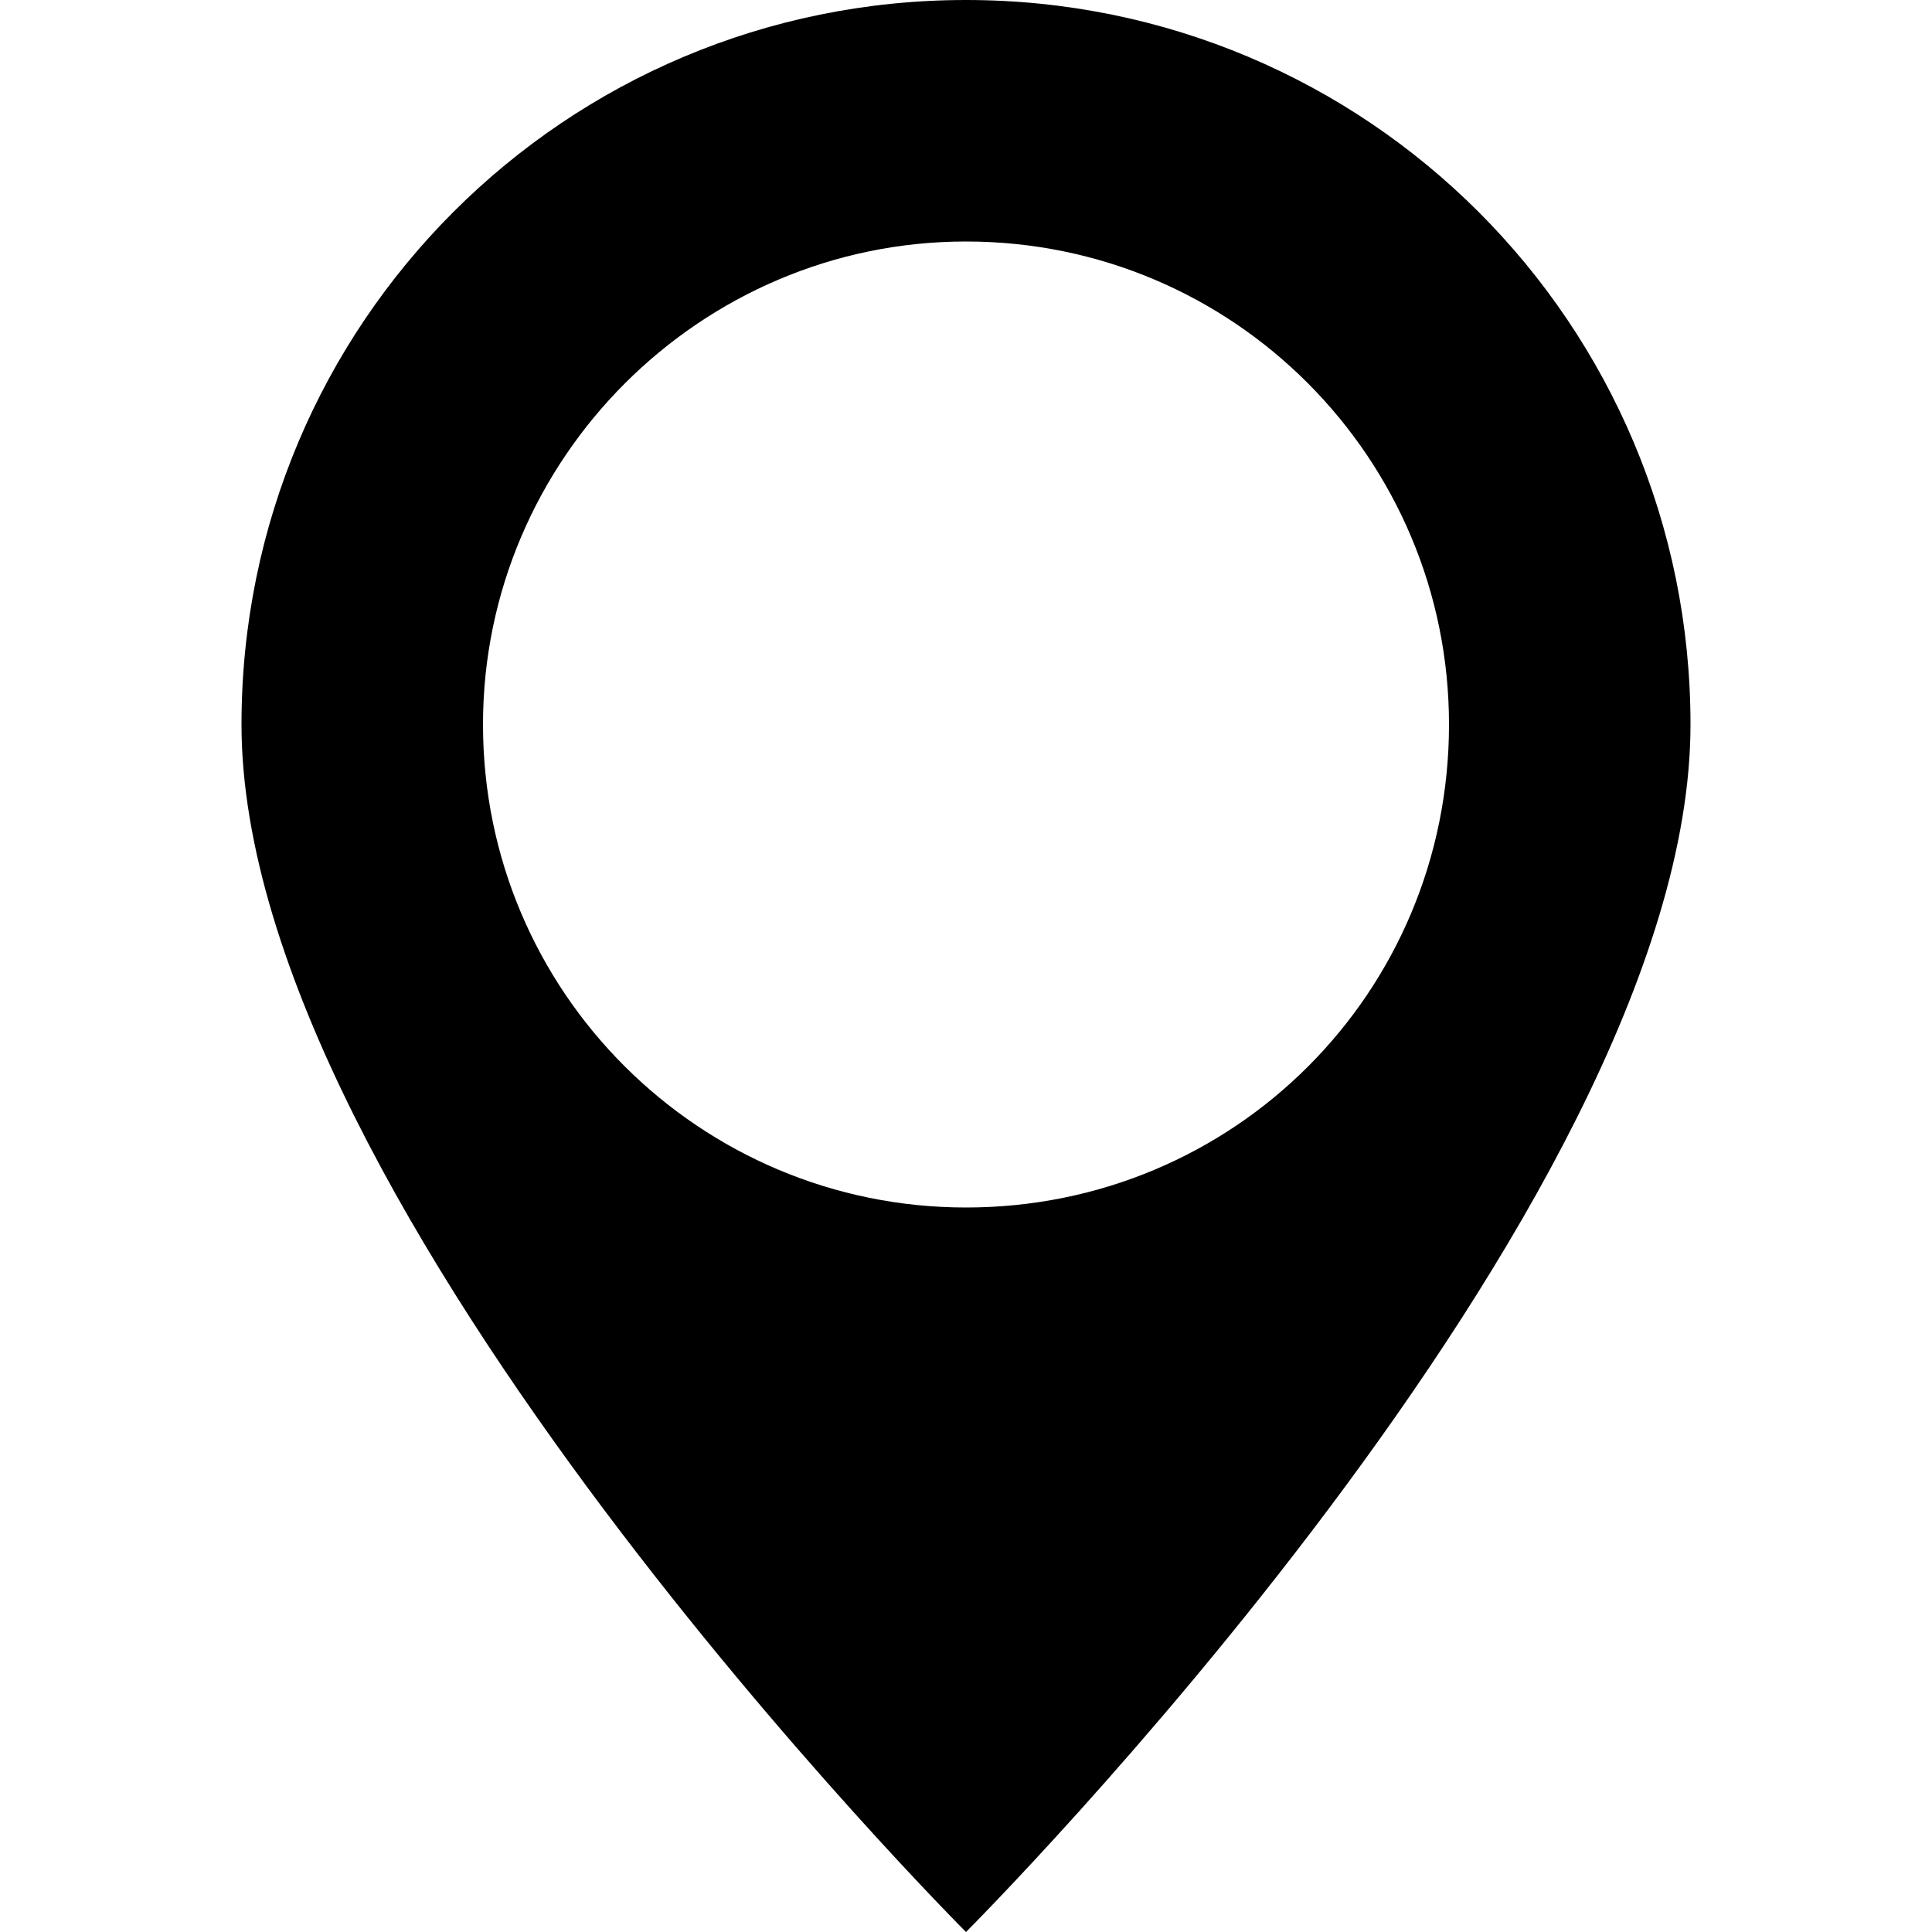
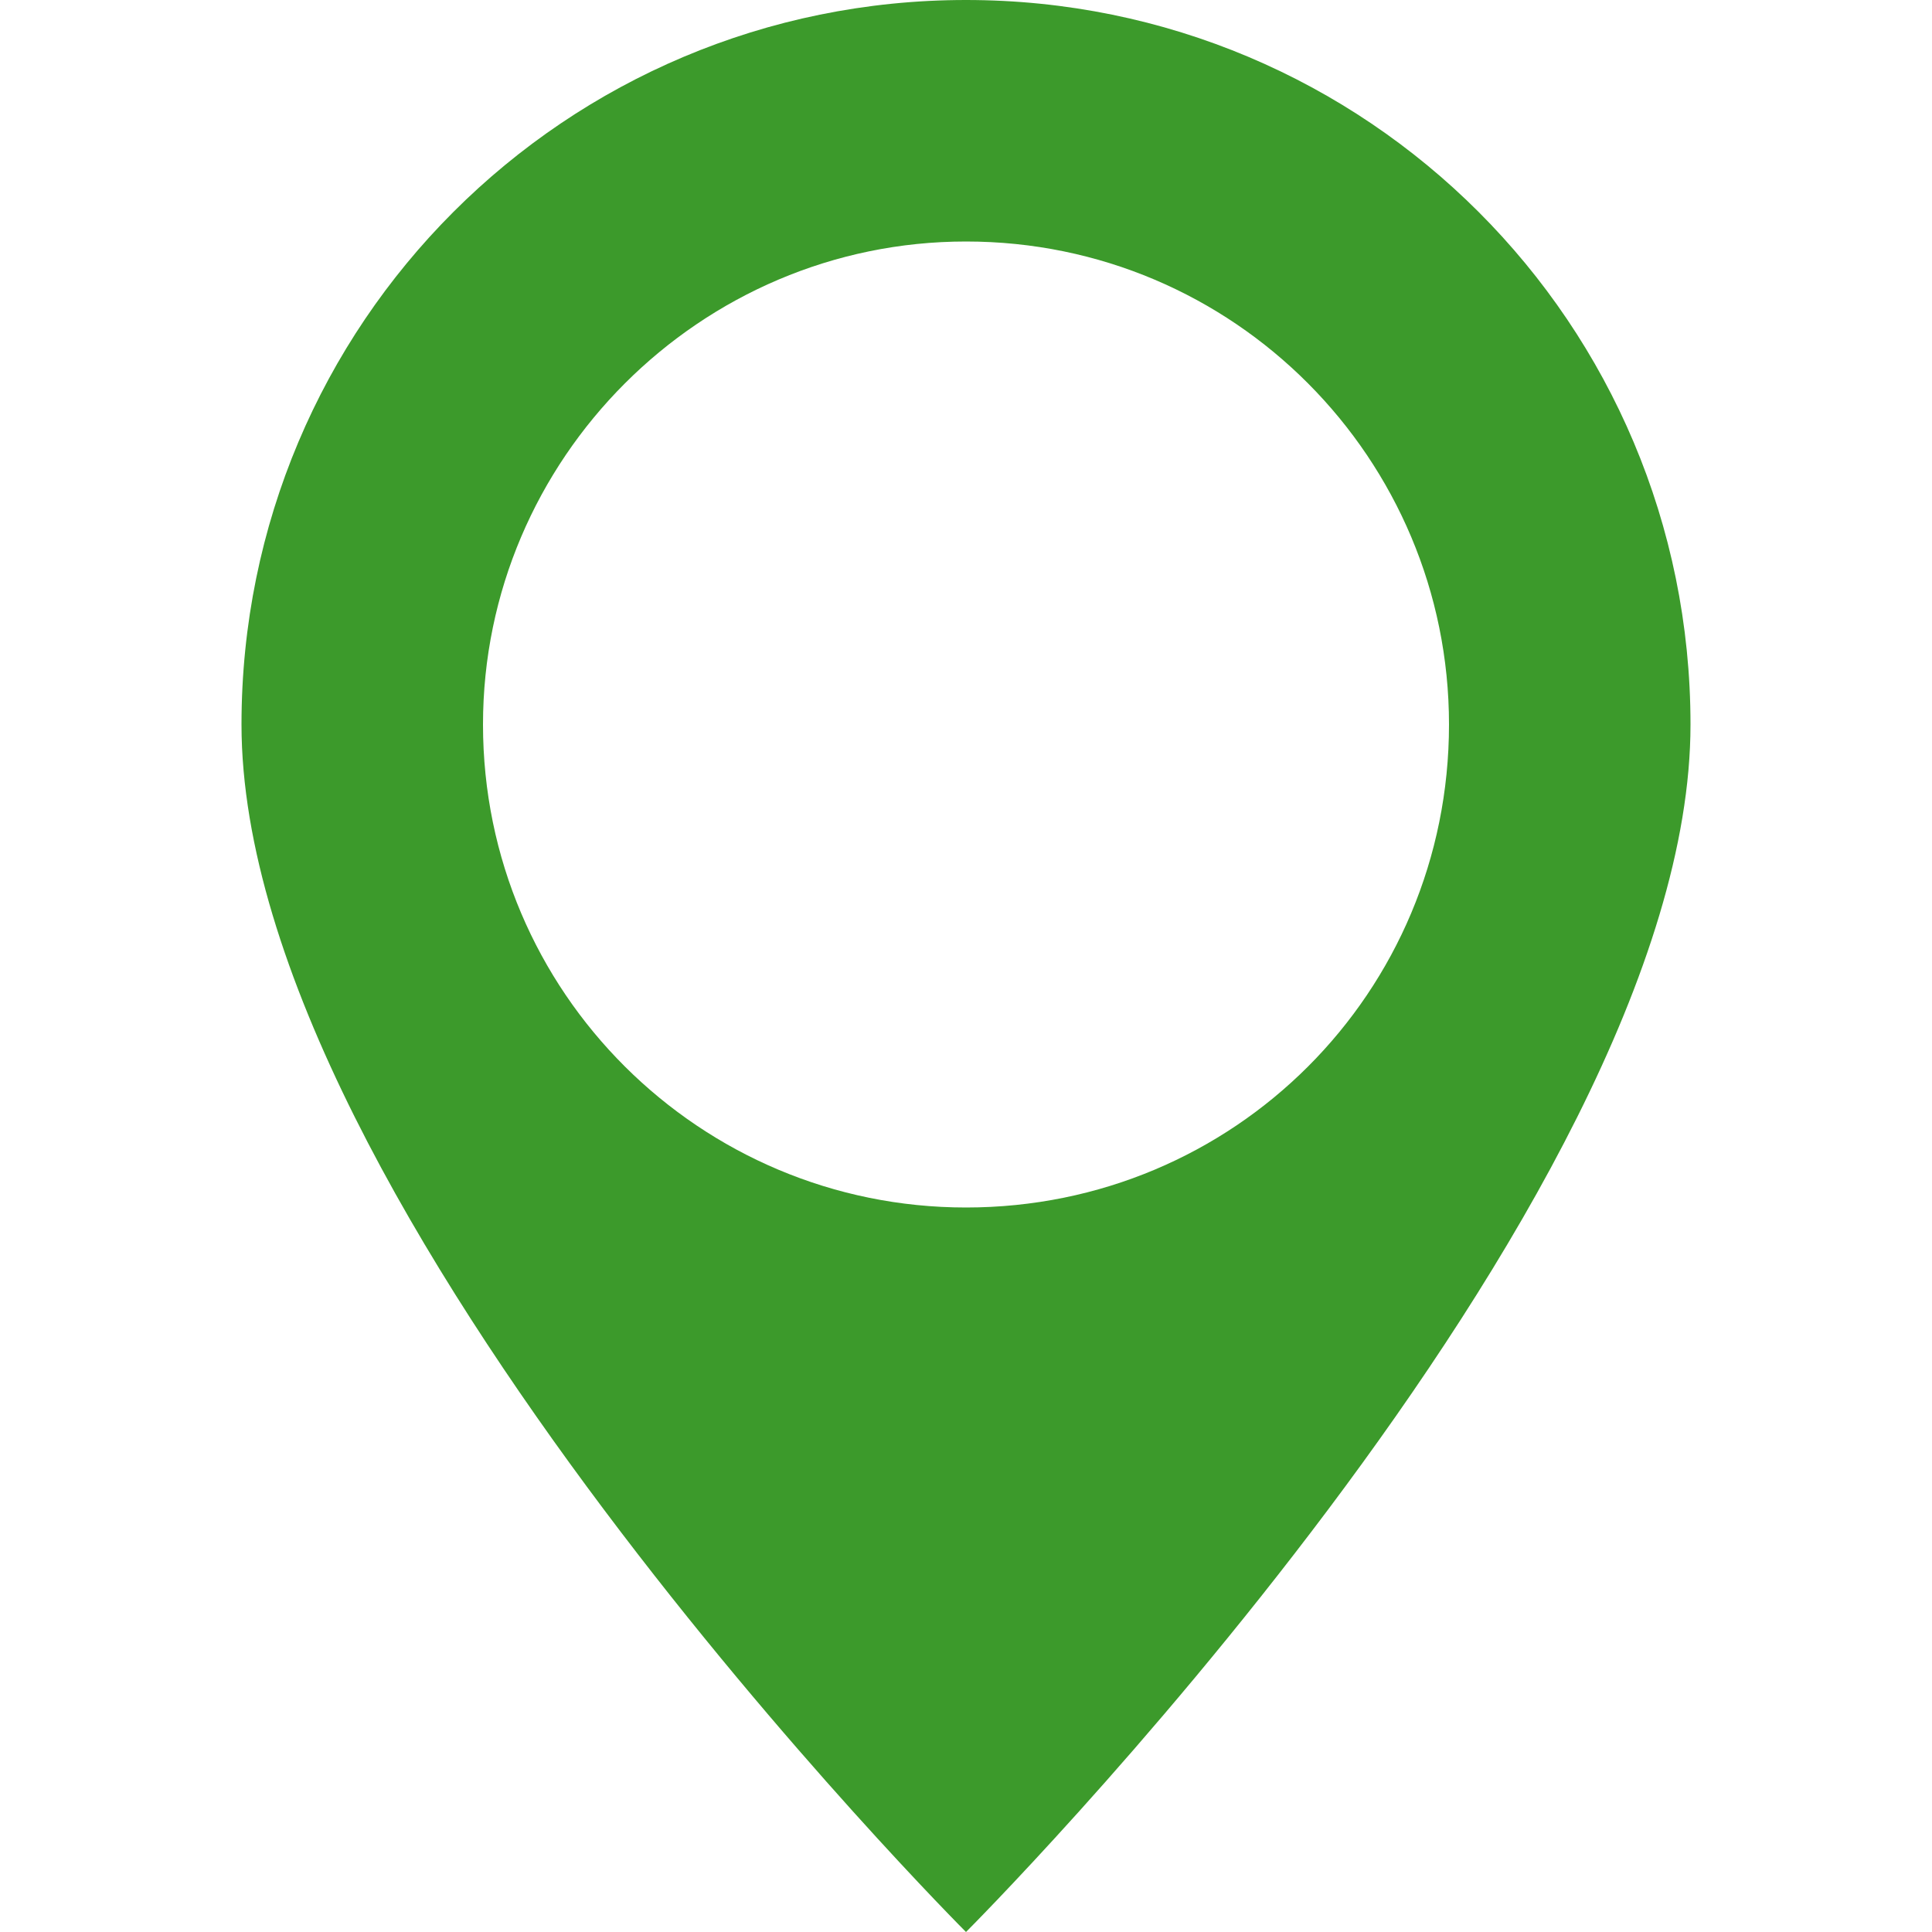
- <svg xmlns="http://www.w3.org/2000/svg" width="8" height="8" viewBox="0 0 8 8">
-   <path d="M3 0c-1.66 0-3 1.34-3 3 0 2 3 5 3 5s3-3 3-5c0-1.66-1.34-3-3-3zm0 1c1.11 0 2 .9 2 2 0 1.11-.89 2-2 2-1.1 0-2-.89-2-2 0-1.1.9-2 2-2z" transform="translate(1)" />
+ <svg xmlns="http://www.w3.org/2000/svg" width="8" height="8" viewBox="0 0 8 8" version="1.1" id="svg4">
+   <defs id="defs8" />
+   <path d="M3 0c-1.66 0-3 1.34-3 3 0 2 3 5 3 5s3-3 3-5c0-1.66-1.34-3-3-3zm0 1c1.11 0 2 .9 2 2 0 1.11-.89 2-2 2-1.1 0-2-.89-2-2 0-1.1.9-2 2-2z" transform="translate(1)" id="path2" style="fill:#3c9a2b;fill-opacity:1" />
</svg>
